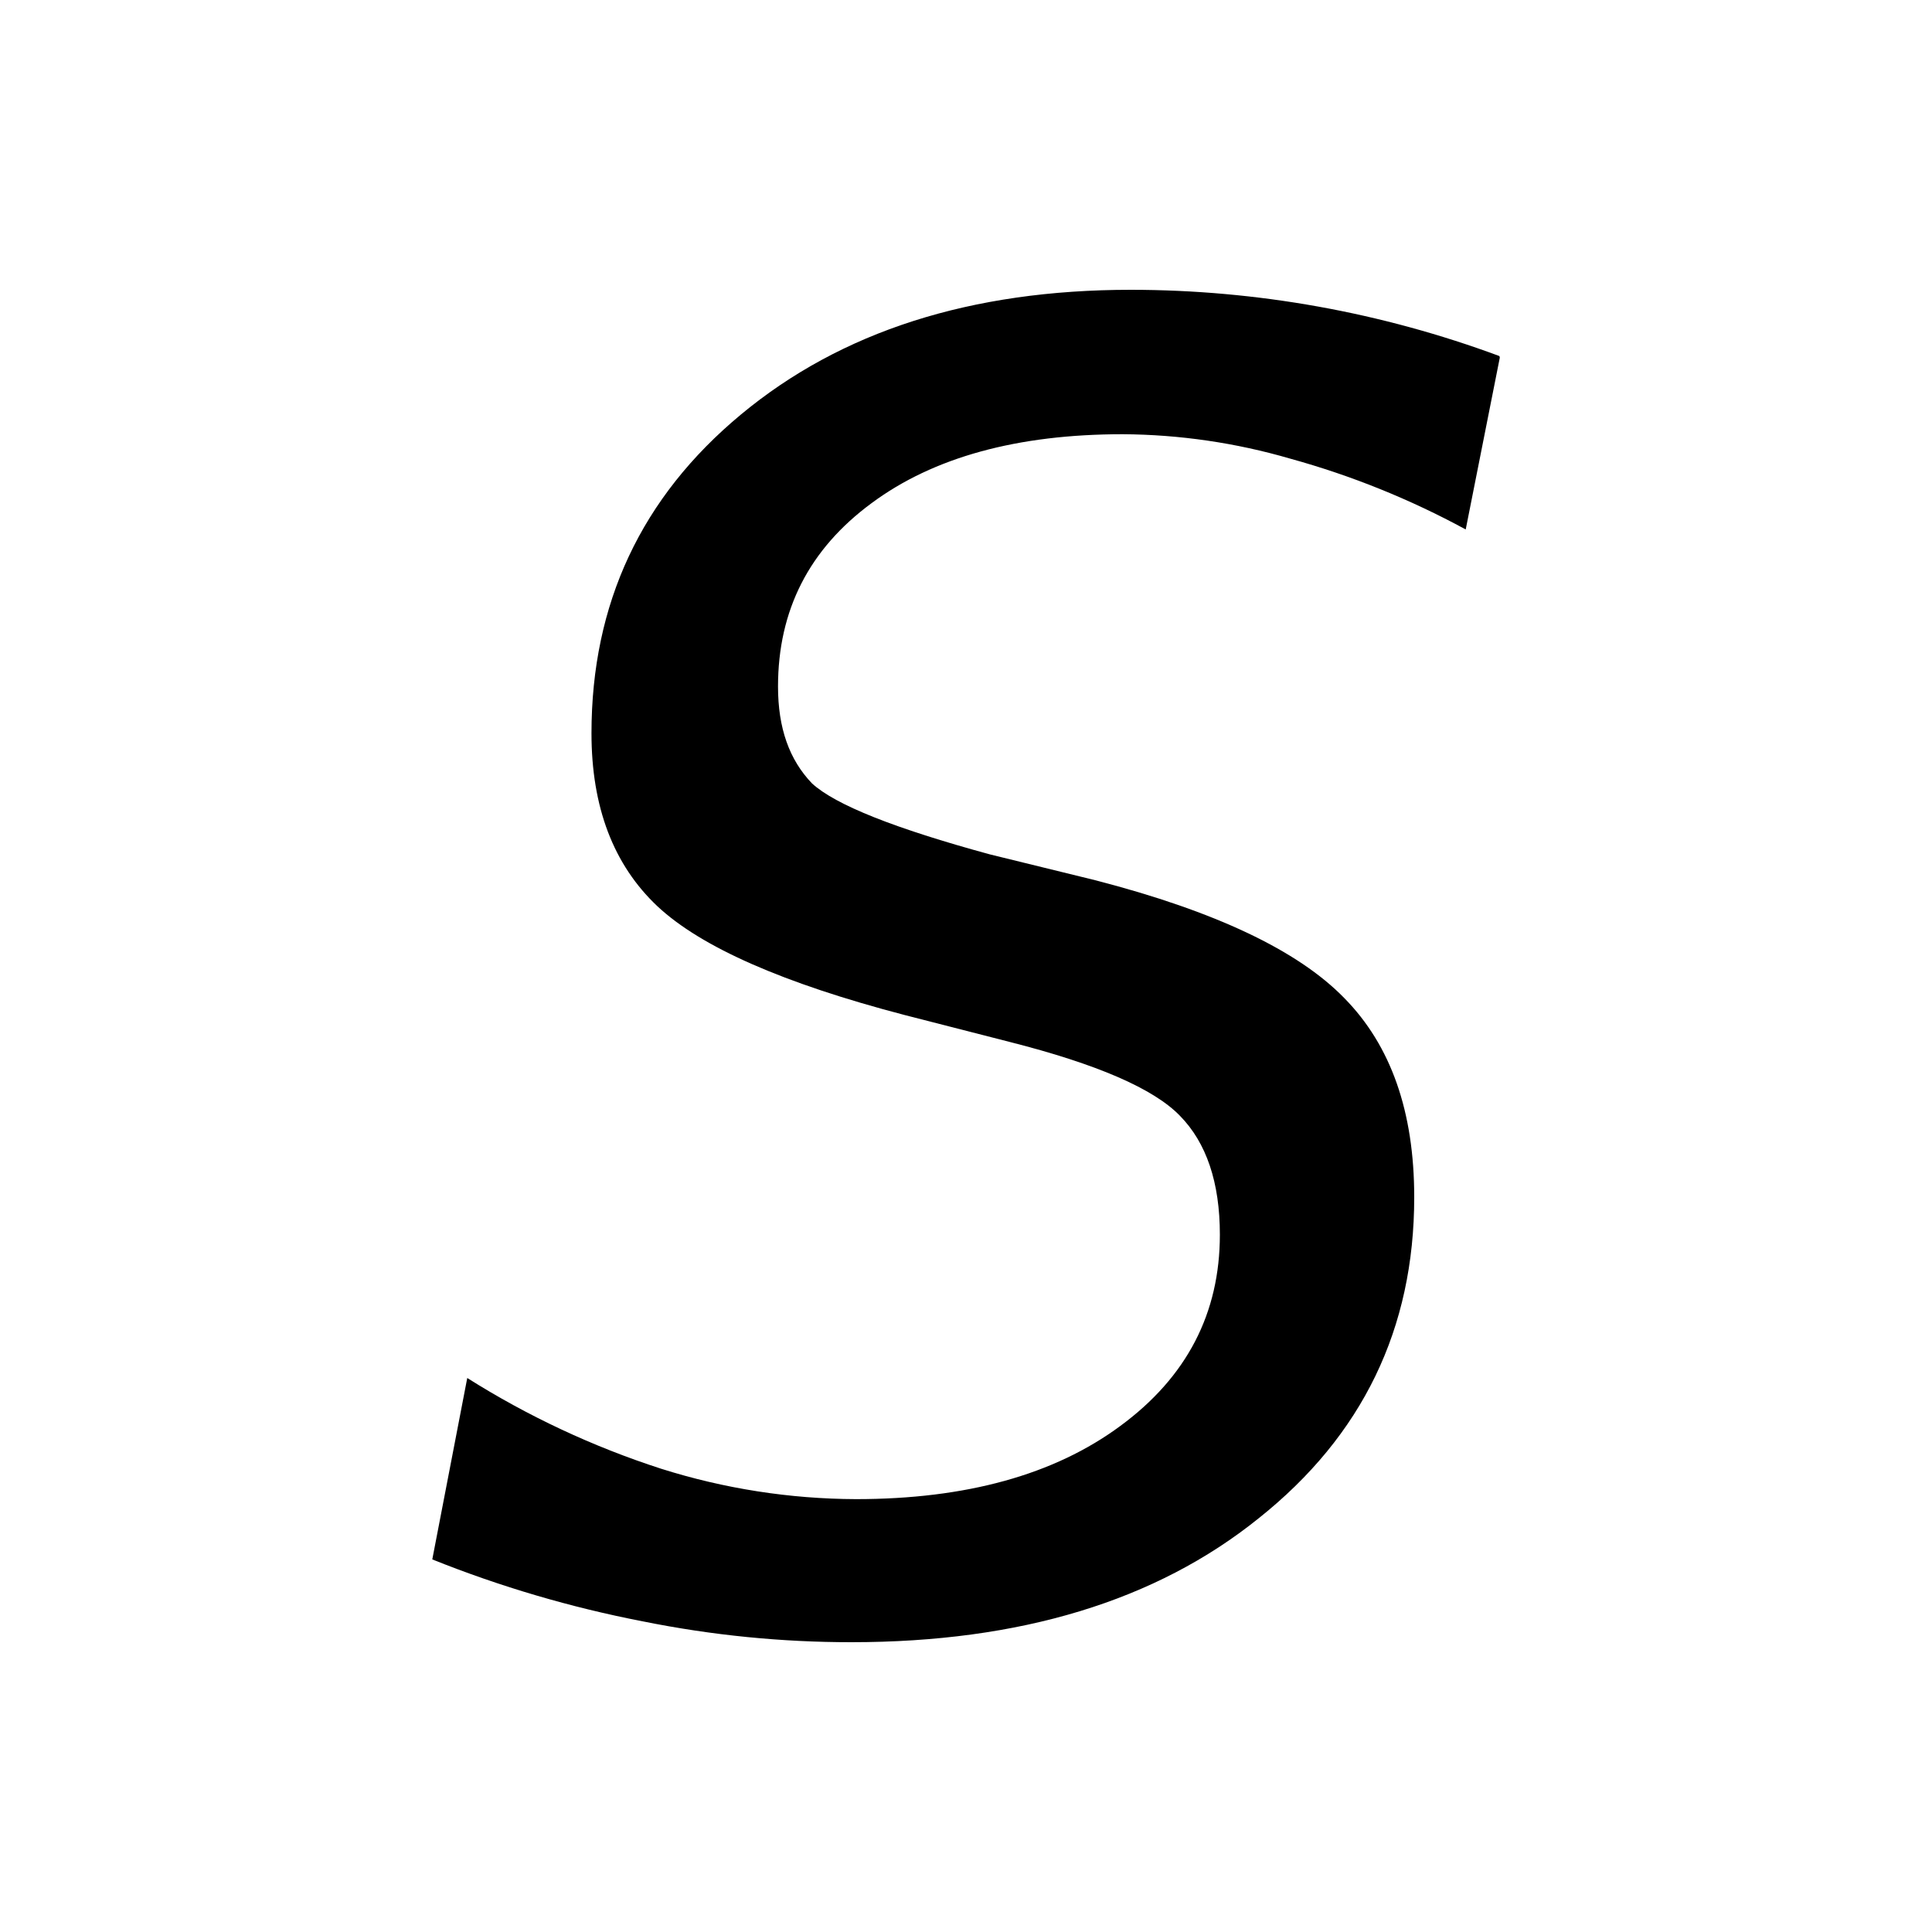
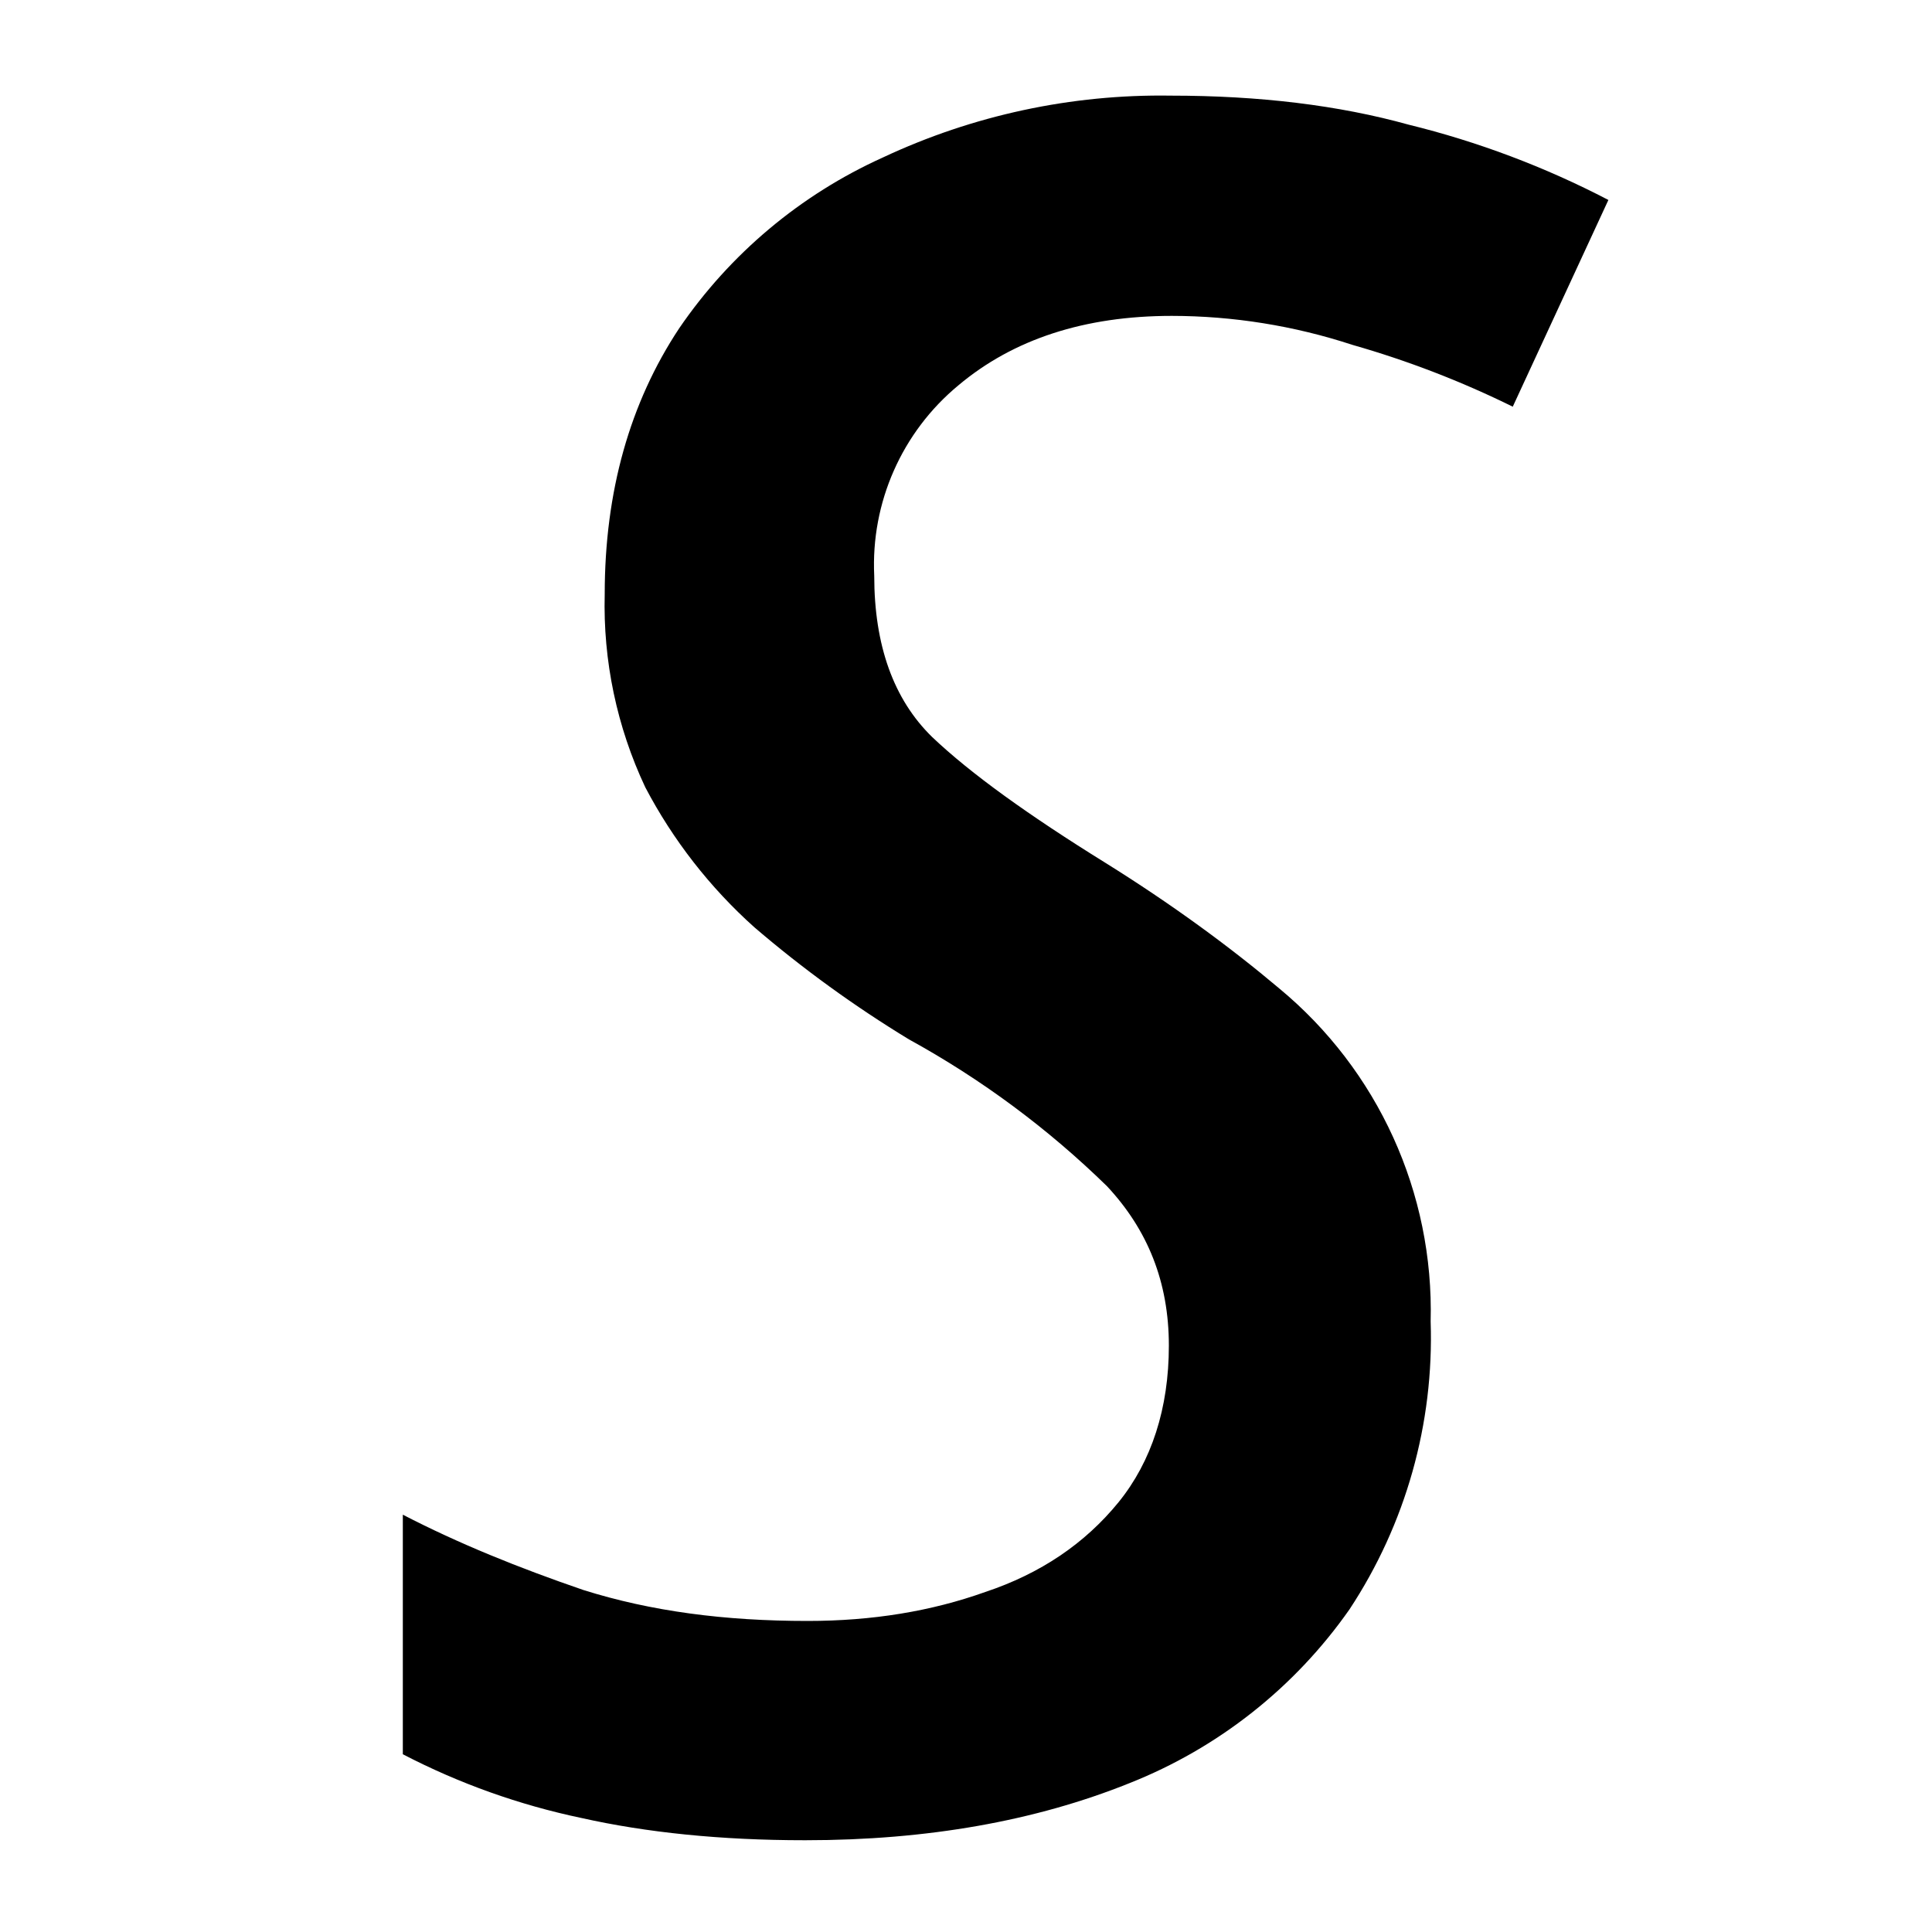
<svg xmlns="http://www.w3.org/2000/svg" width="20" height="20" viewBox="0 0 20 20">
-   <path d="M15.526 3.702l-.353 1.779a8.585 8.585 0 00-1.816-.733 6.336 6.336 0 00-1.734-.253c-1.09 0-1.96.238-2.601.714-.646.476-.968 1.108-.968 1.898 0 .431.117.758.352 1.003.242.222.855.466 1.843.735l1.093.268c1.236.32 2.094.725 2.575 1.22.482.49.723 1.175.723 2.06 0 1.361-.536 2.469-1.61 3.324C11.967 16.573 10.559 17 8.813 17c-.717 0-1.437-.07-2.16-.216a11.97 11.97 0 01-2.178-.641l.362-1.878a8.88 8.88 0 002.006.939 6.77 6.77 0 002.018.315c1.138 0 2.053-.252 2.737-.758.689-.507 1.03-1.167 1.03-1.98 0-.542-.14-.952-.413-1.23-.271-.281-.86-.536-1.763-.765l-1.093-.28c-1.248-.327-2.1-.7-2.554-1.125-.455-.429-.682-1.026-.682-1.79 0-1.344.516-2.443 1.546-3.299C8.706 3.43 10.05 3 11.707 3a10.985 10.985 0 013.815.686" />
+   <path d="M8.33 19.05c-.87 0-1.64-.08-2.31-.23a7.24 7.24 0 0 1-1.85-.66v-2.48c.58.3 1.2.55 1.87.78.7.22 1.46.32 2.32.32.67 0 1.28-.1 1.84-.3.57-.19 1.03-.5 1.38-.93.34-.42.52-.97.52-1.62 0-.66-.22-1.2-.64-1.65a9.43 9.43 0 0 0-2.05-1.52 12.2 12.2 0 0 1-1.6-1.16 5.17 5.17 0 0 1-1.13-1.45 4.42 4.42 0 0 1-.42-2c0-1.06.26-1.98.77-2.75a5.09 5.09 0 0 1 2.11-1.77 6.77 6.77 0 0 1 2.98-.64c.92 0 1.74.1 2.46.3a9.25 9.25 0 0 1 2.07.78l-.99 2.14A9.89 9.89 0 0 0 14 3.57a6.02 6.02 0 0 0-1.87-.3c-.9 0-1.64.24-2.21.72a2.41 2.41 0 0 0-.87 1.97c0 .72.2 1.28.6 1.67.4.38 1 .81 1.79 1.3.69.43 1.29.87 1.8 1.3a4.33 4.33 0 0 1 1.57 3.45 5.1 5.1 0 0 1-.84 2.98 5.05 5.05 0 0 1-2.28 1.8c-.97.39-2.09.59-3.35.59z" />
</svg>
